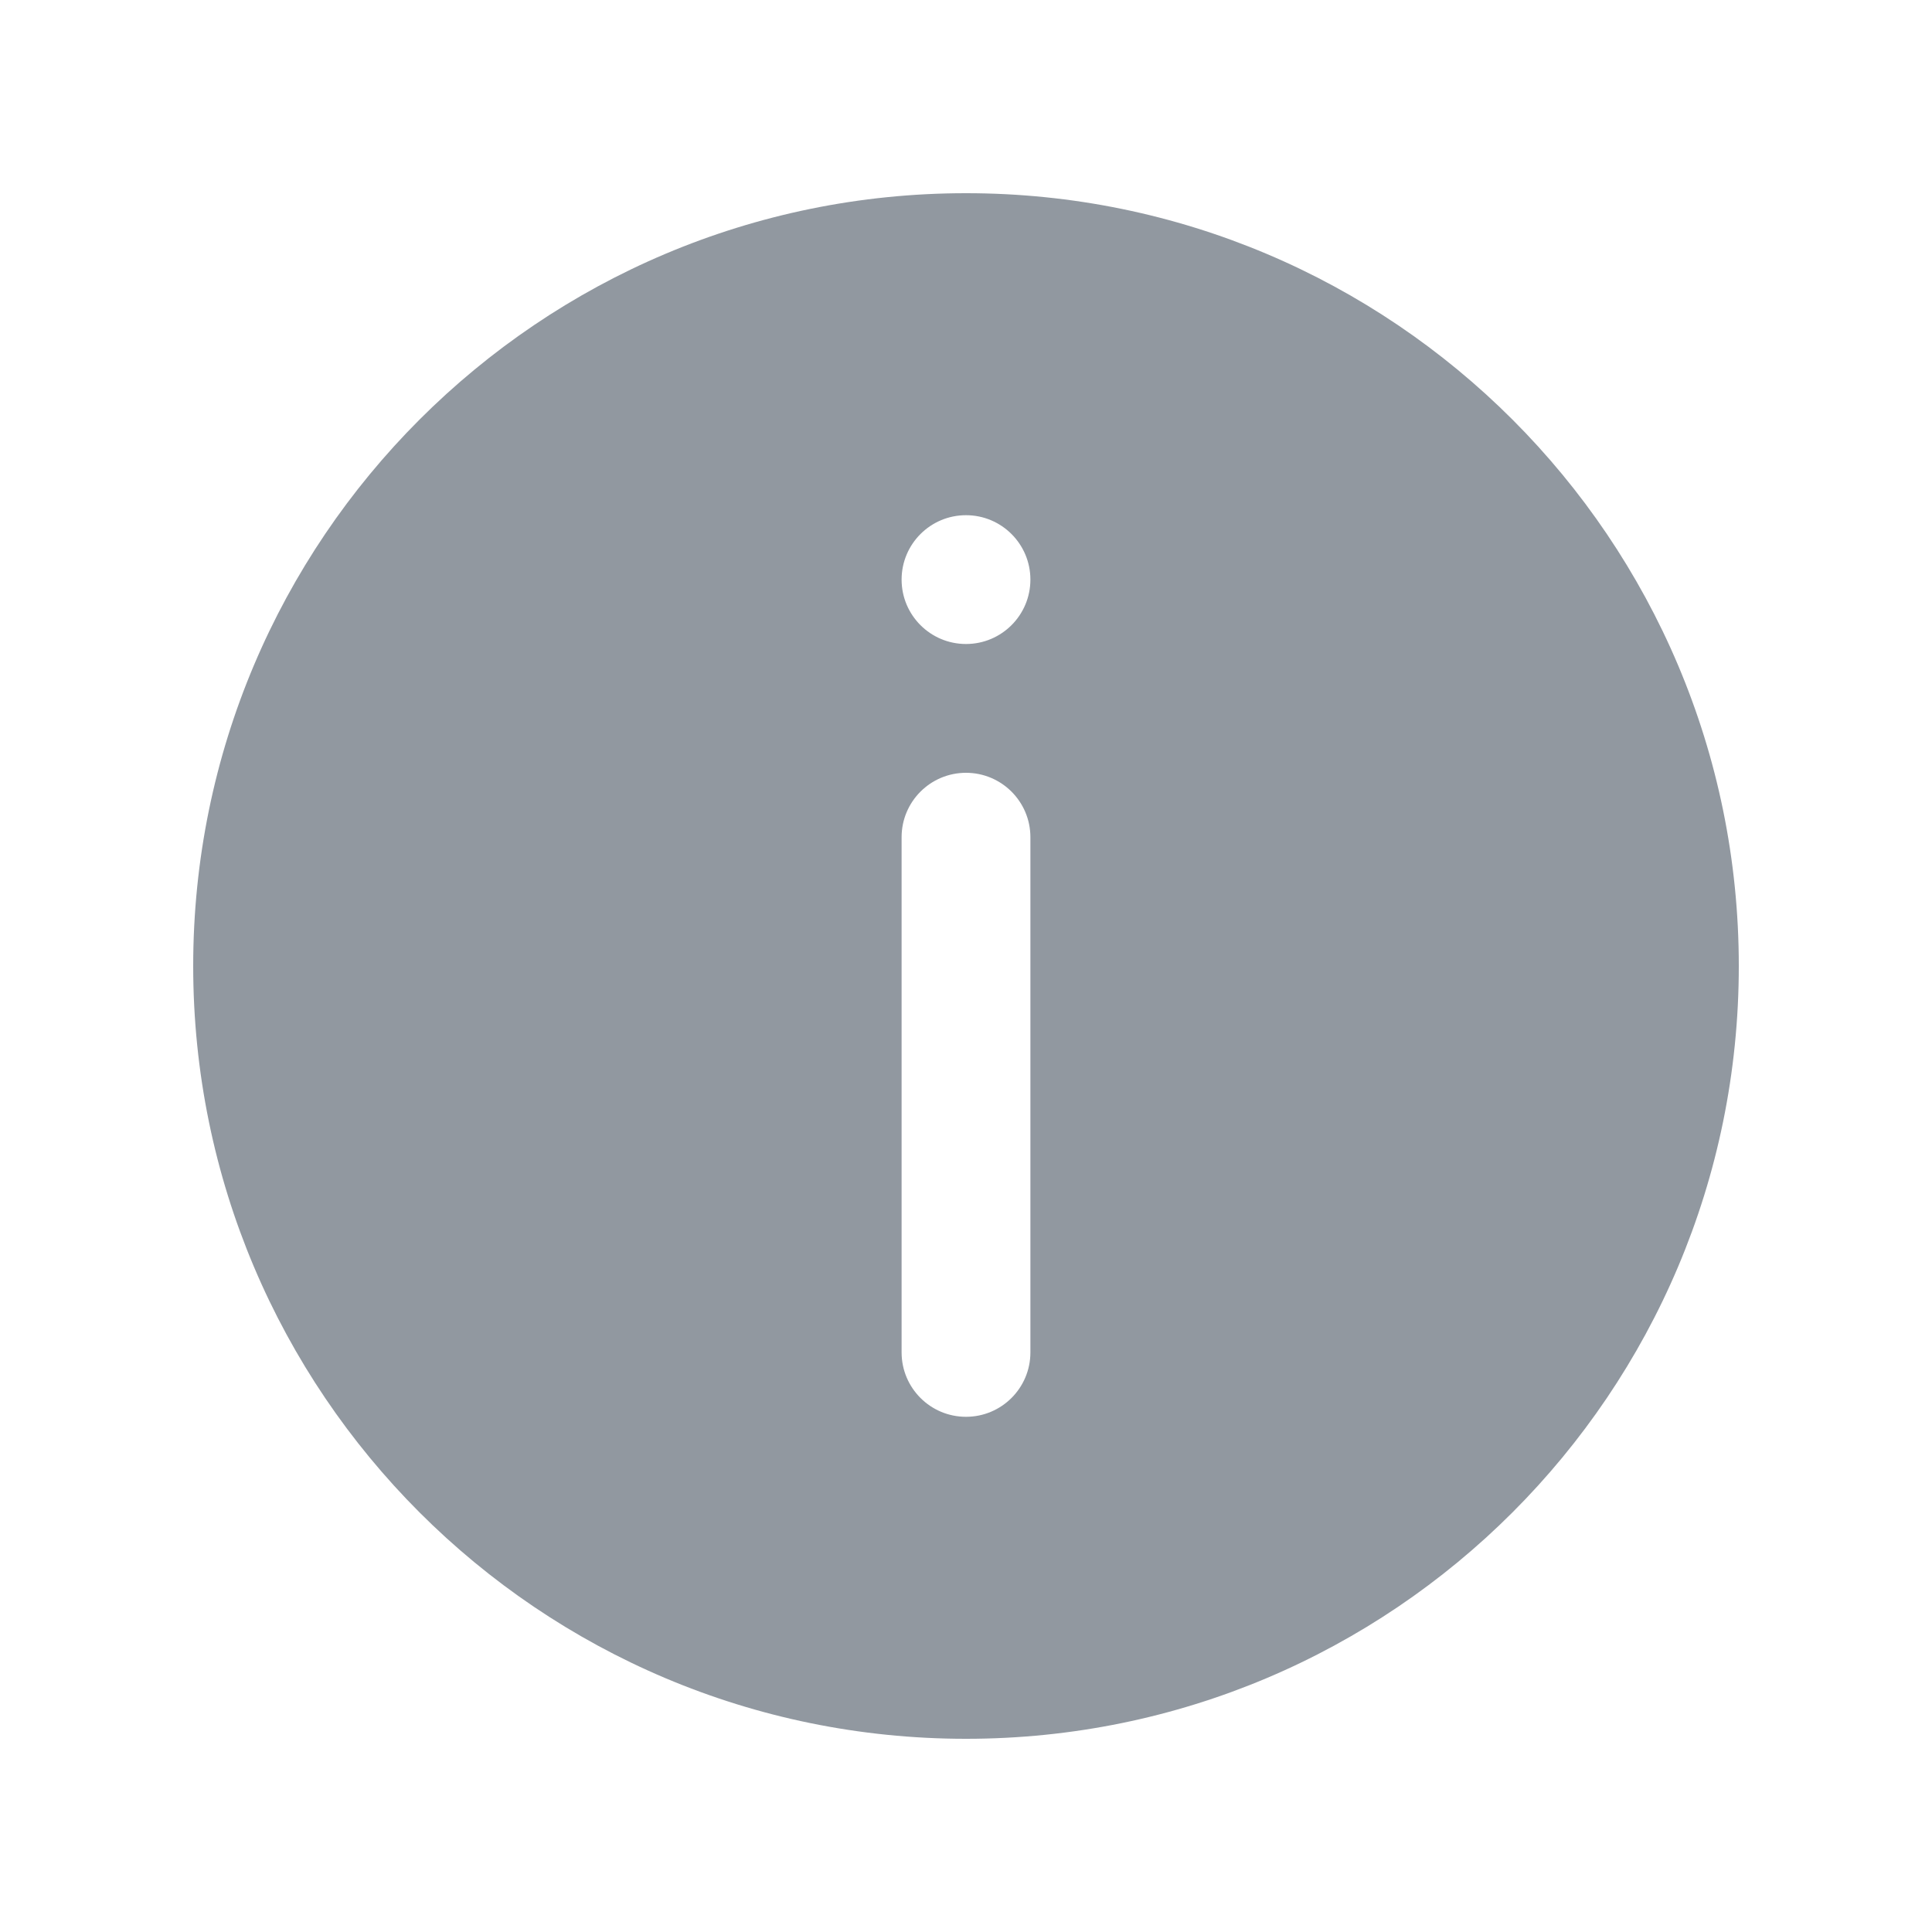
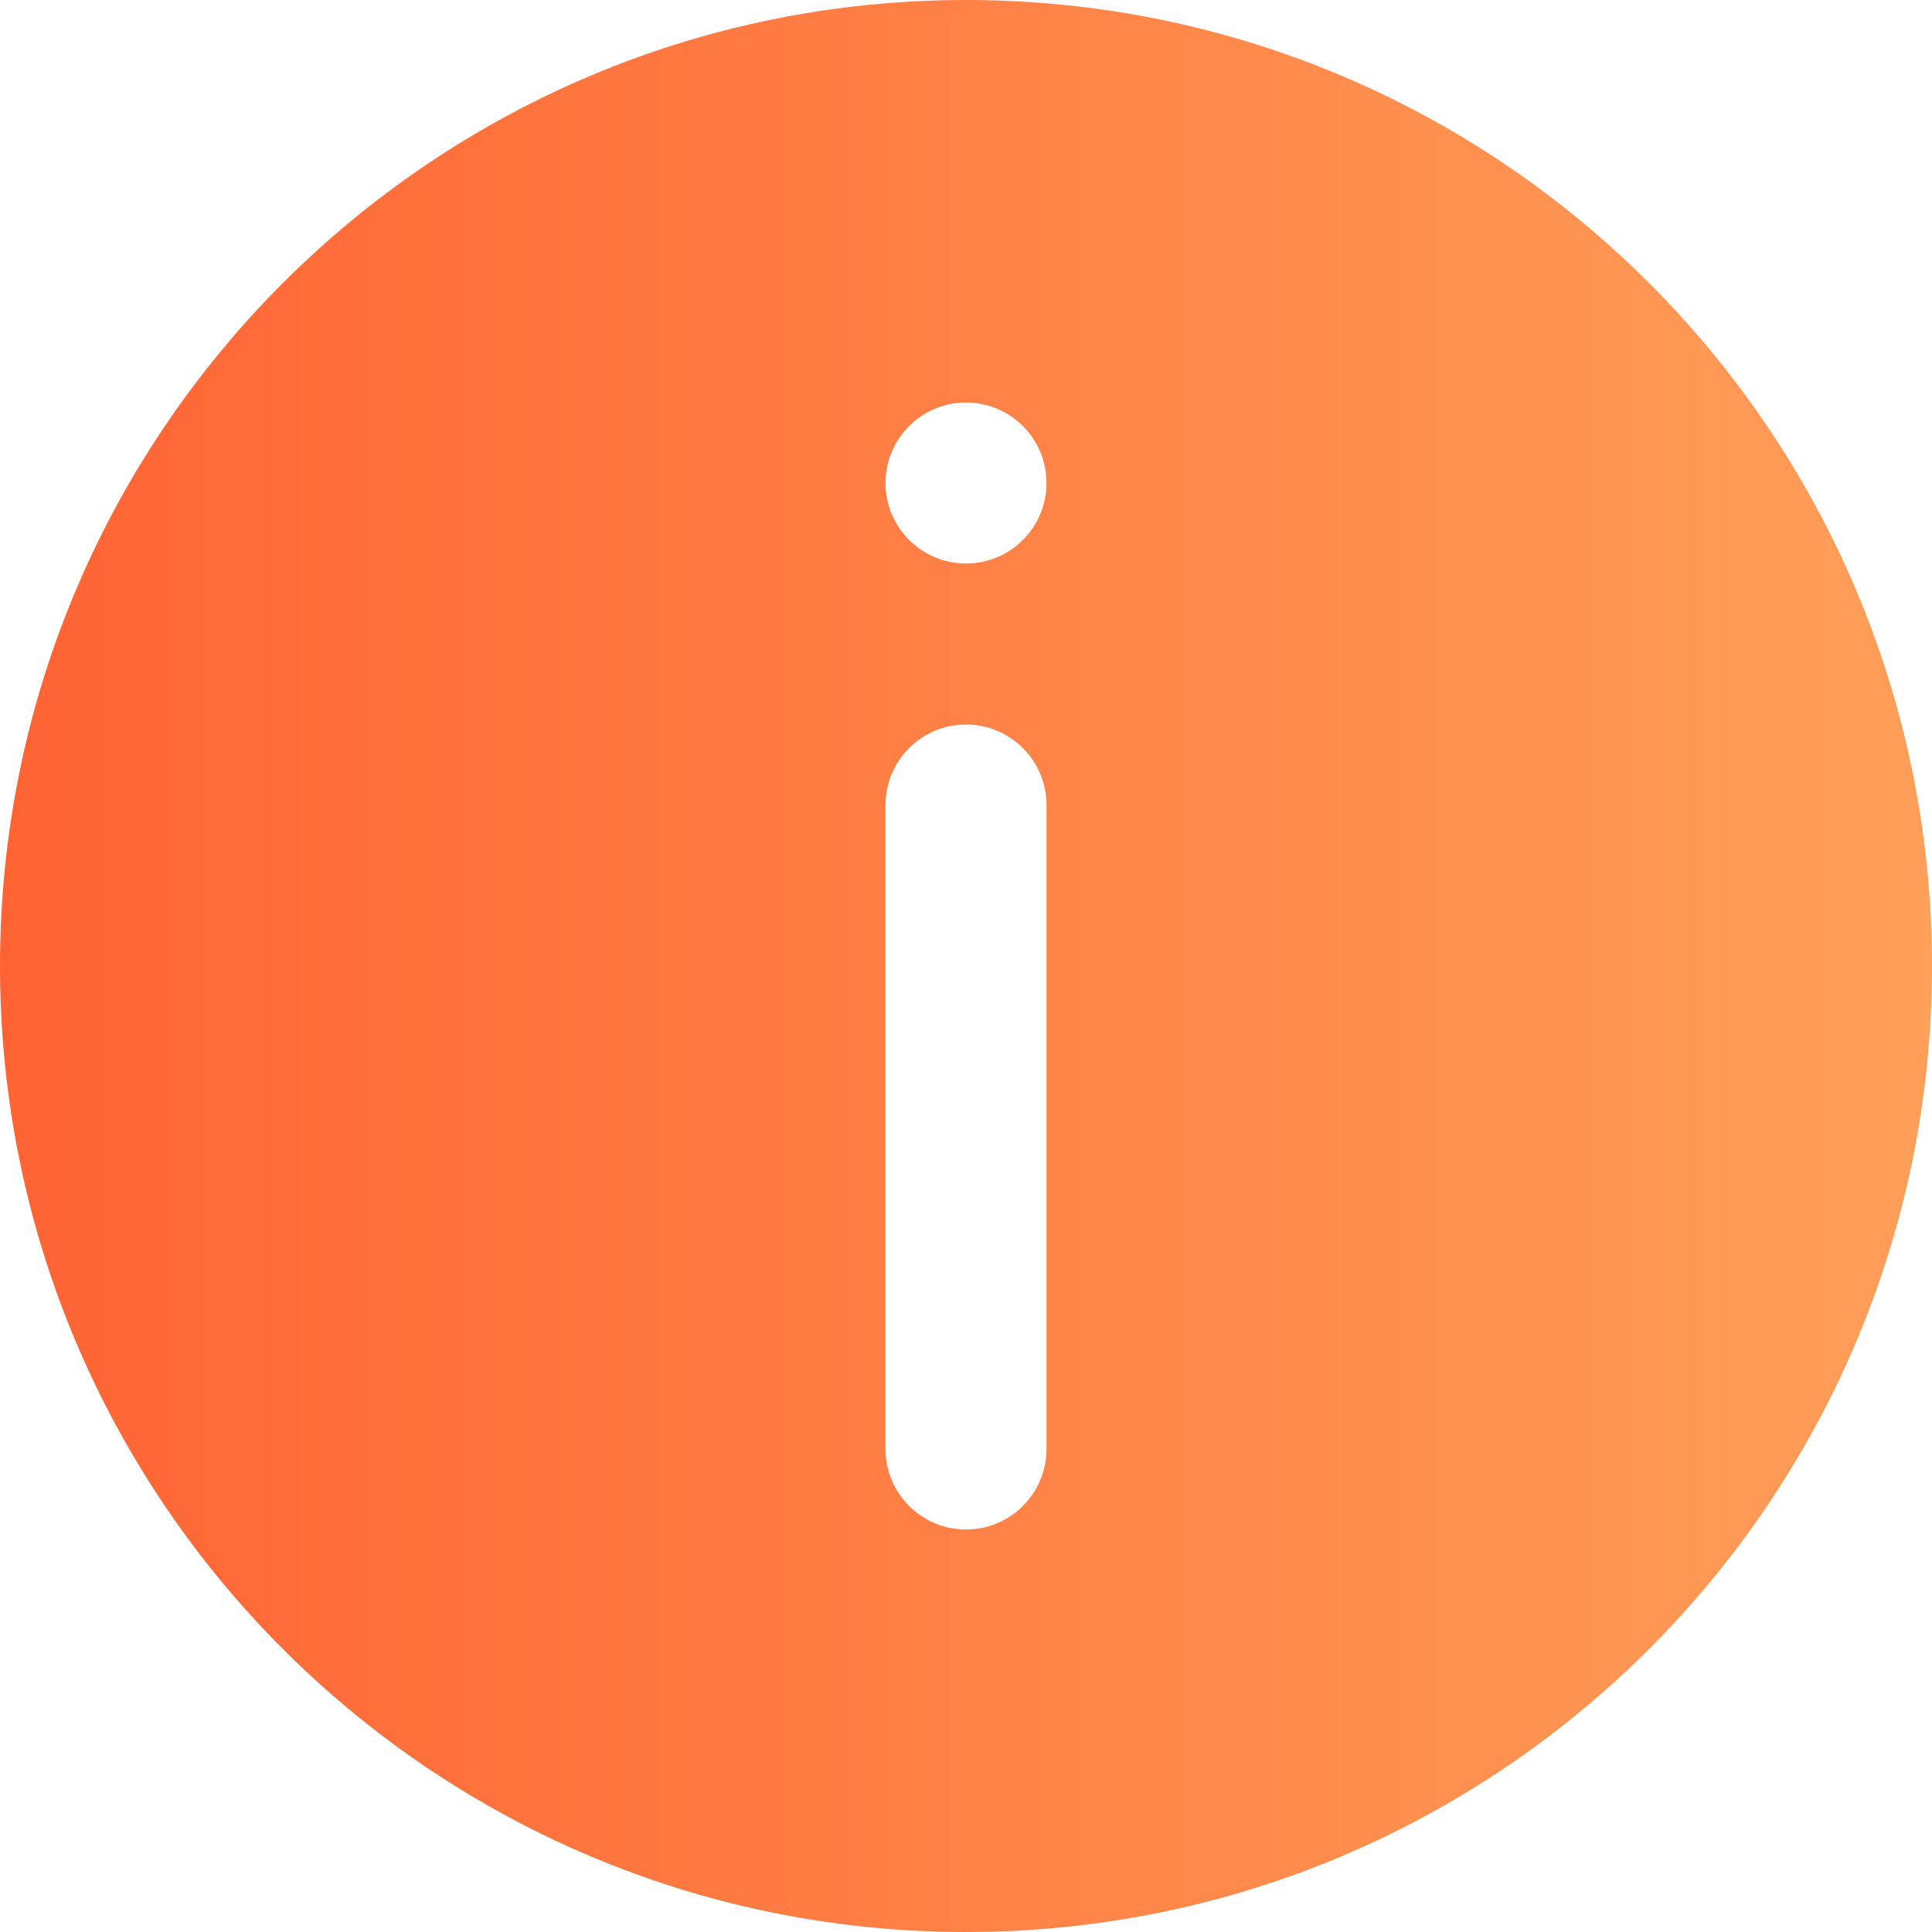
- <svg xmlns="http://www.w3.org/2000/svg" width="30" height="30" viewBox="0 0 30 30">
-   <g fill="none" fill-rule="evenodd">
-     <path d="M0 0h30v30H0z" />
-     <path d="M0 0h30v30H0z" />
-     <path fill="#9198A0" d="M15 27C8.373 27 3 21.627 3 15S8.373 3 15 3s12 5.373 12 12-5.373 12-12 12zm0-19a1 1 0 1 0 0 2 1 1 0 0 0 0-2zm0 4a1 1 0 0 0-1 1v8a1 1 0 0 0 2 0v-8a1 1 0 0 0-1-1z" />
+ <svg xmlns="http://www.w3.org/2000/svg" width="24px" height="24px" viewBox="0 0 24 24" version="1.1">
+   <defs>
+     <linearGradient x1="100%" y1="50%" x2="0%" y2="50%" id="linearGradient-1">
+       <stop stop-color="#FF9F59" offset="0%" />
+       <stop stop-color="#FF6333" offset="100%" />
+     </linearGradient>
+   </defs>
+   <g id="Page-1" stroke="none" stroke-width="1" fill="none" fill-rule="evenodd">
+     <g id="info" transform="translate(-3, -3)">
+       <polygon id="Path" points="0 0 30 0 30 30 0 30" />
+       <polygon id="Path" points="0 0 30 0 30 30 0 30" />
+       <path d="M15,27 C8.373,27 3,21.627 3,15 C3,8.373 8.373,3 15,3 C21.627,3 27,8.373 27,15 C27,21.627 21.627,27 15,27 Z M15,8 C14.448,8 14,8.448 14,9 C14,9.552 14.448,10 15,10 C15.552,10 16,9.552 16,9 C16,8.448 15.552,8 15,8 Z M15,12 C14.448,12 14,12.448 14,13 L14,21 C14,21.552 14.448,22 15,22 C15.552,22 16,21.552 16,21 L16,13 C16,12.448 15.552,12 15,12 Z" id="Shape" fill="url(#linearGradient-1)" fill-rule="nonzero" />
+     </g>
  </g>
</svg>
